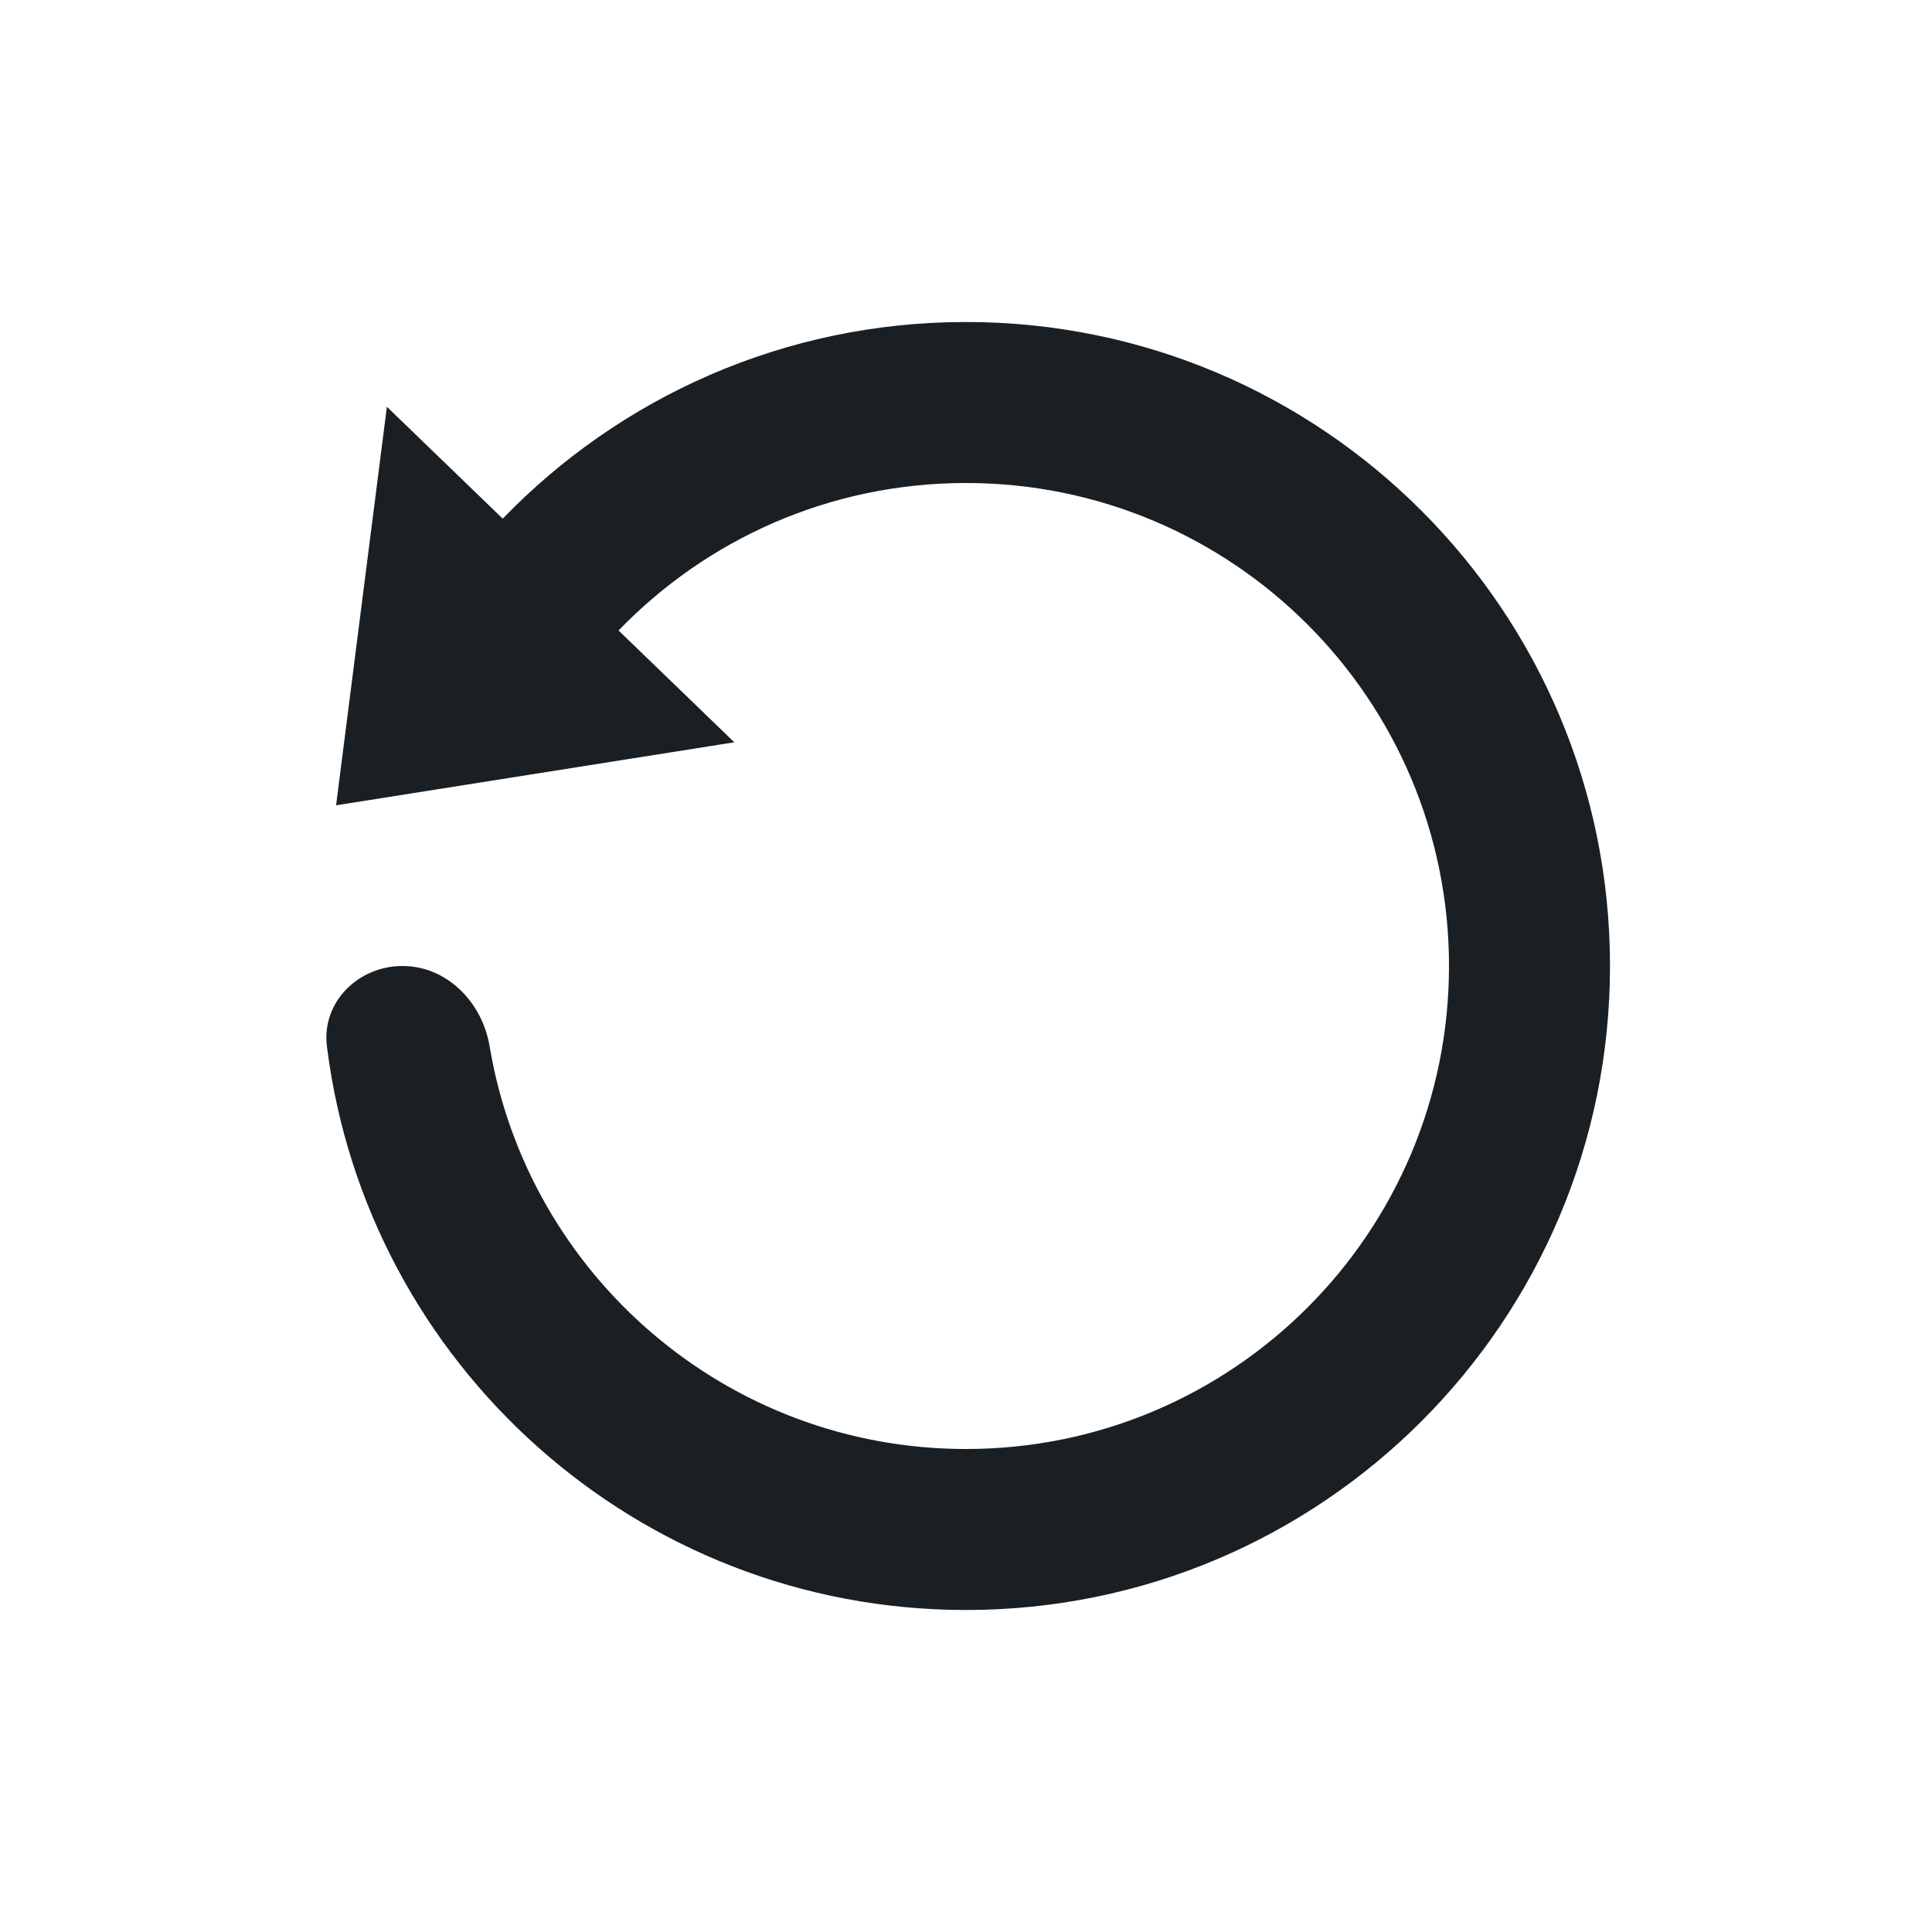
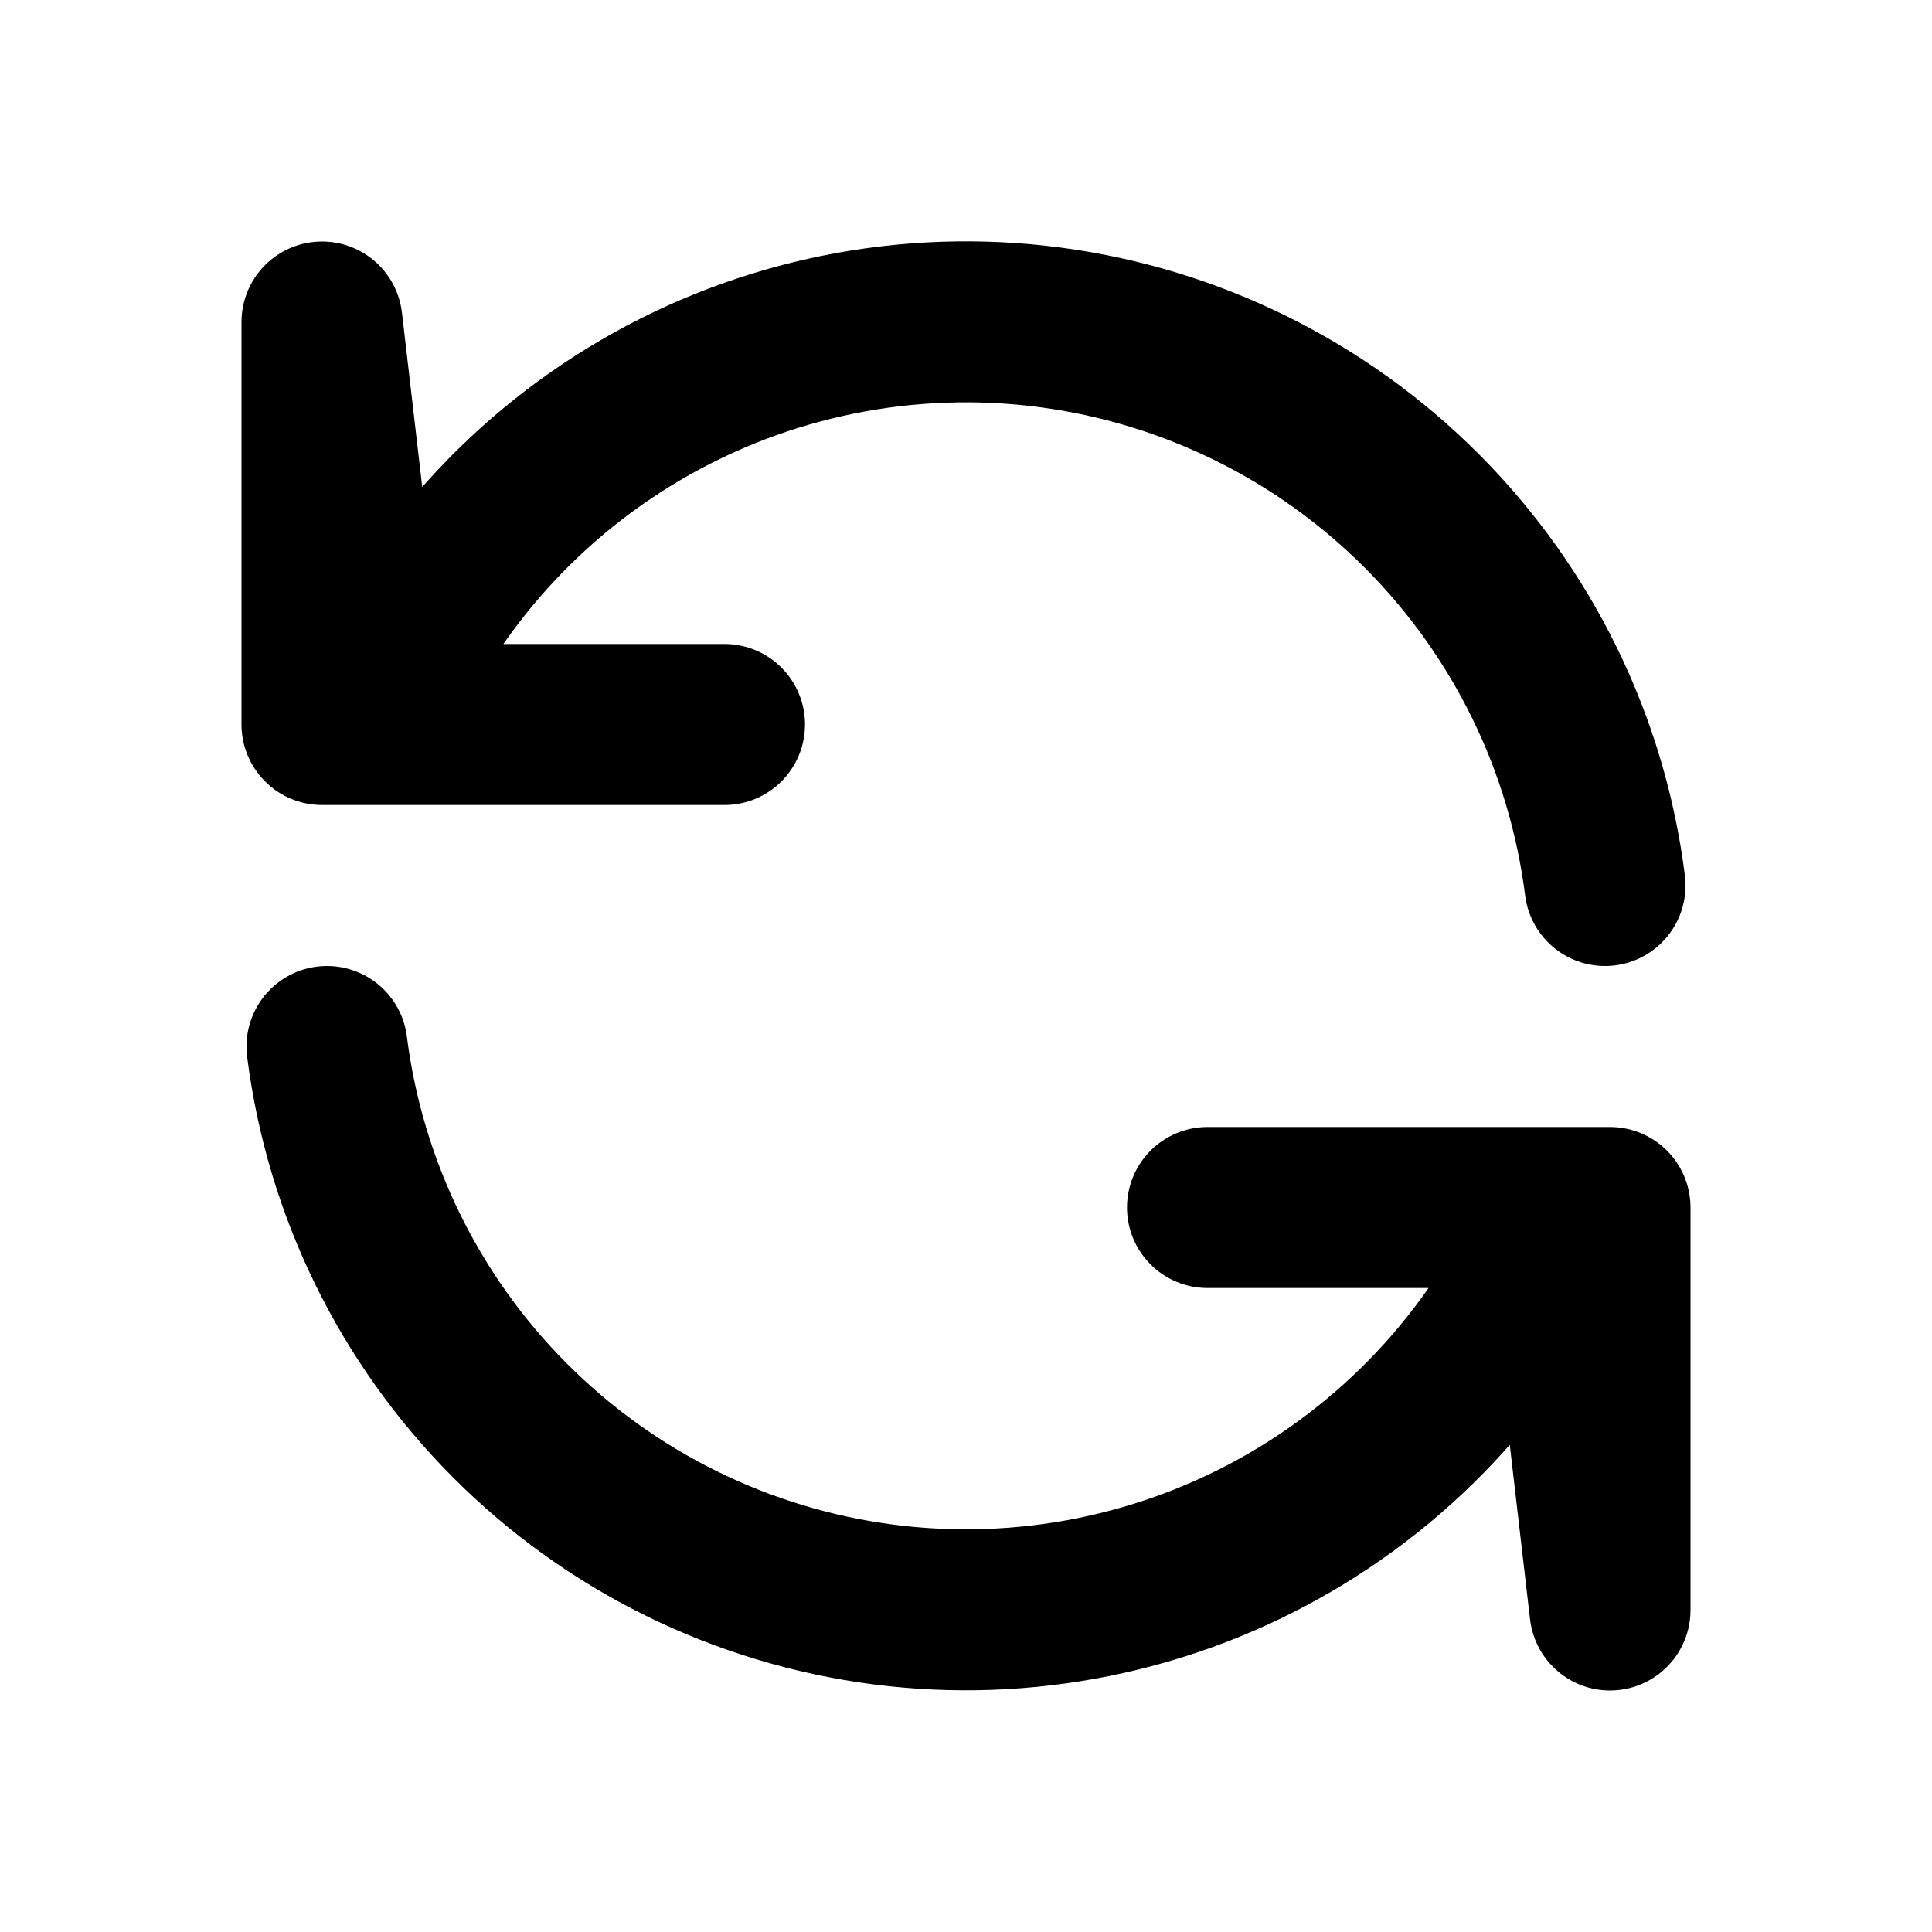
<svg xmlns="http://www.w3.org/2000/svg" width="24" height="24" viewBox="0 0 24 24" fill="none">
-   <path style="fill: #191F23" d="M12 18C15.313 18 18 15.314 18 12C18 8.686 15.313 6 12 6C10.305 6 8.775 6.702 7.684 7.832L9.122 9.221L4.175 10.004L4.806 5.053L6.245 6.443C7.7 4.937 9.74 4 12 4C16.418 4 20 7.582 20 12C20 16.418 16.418 20 12 20C7.92 20 4.553 16.945 4.061 12.998C3.993 12.45 4.448 12 5 12C5.552 12 5.991 12.451 6.082 12.996C6.556 15.836 9.025 18 12 18Z" fill="#191F23" />
+   <path d="M4.582 9H4V4L4.582 9ZM4.582 9C5.246 7.358 6.436 5.983 7.965 5.09C9.494 4.197 11.277 3.836 13.033 4.065C14.789 4.294 16.42 5.099 17.669 6.354C18.919 7.609 19.717 9.243 19.938 11M4.582 9H9M19.419 15H20V20L19.419 15ZM19.419 15C18.754 16.641 17.564 18.015 16.035 18.907C14.506 19.799 12.724 20.159 10.968 19.931C9.212 19.702 7.582 18.898 6.333 17.644C5.083 16.39 4.284 14.756 4.062 13M19.419 15H15" stroke="black" stroke-width="2" stroke-linecap="round" stroke-linejoin="round" />
</svg>
